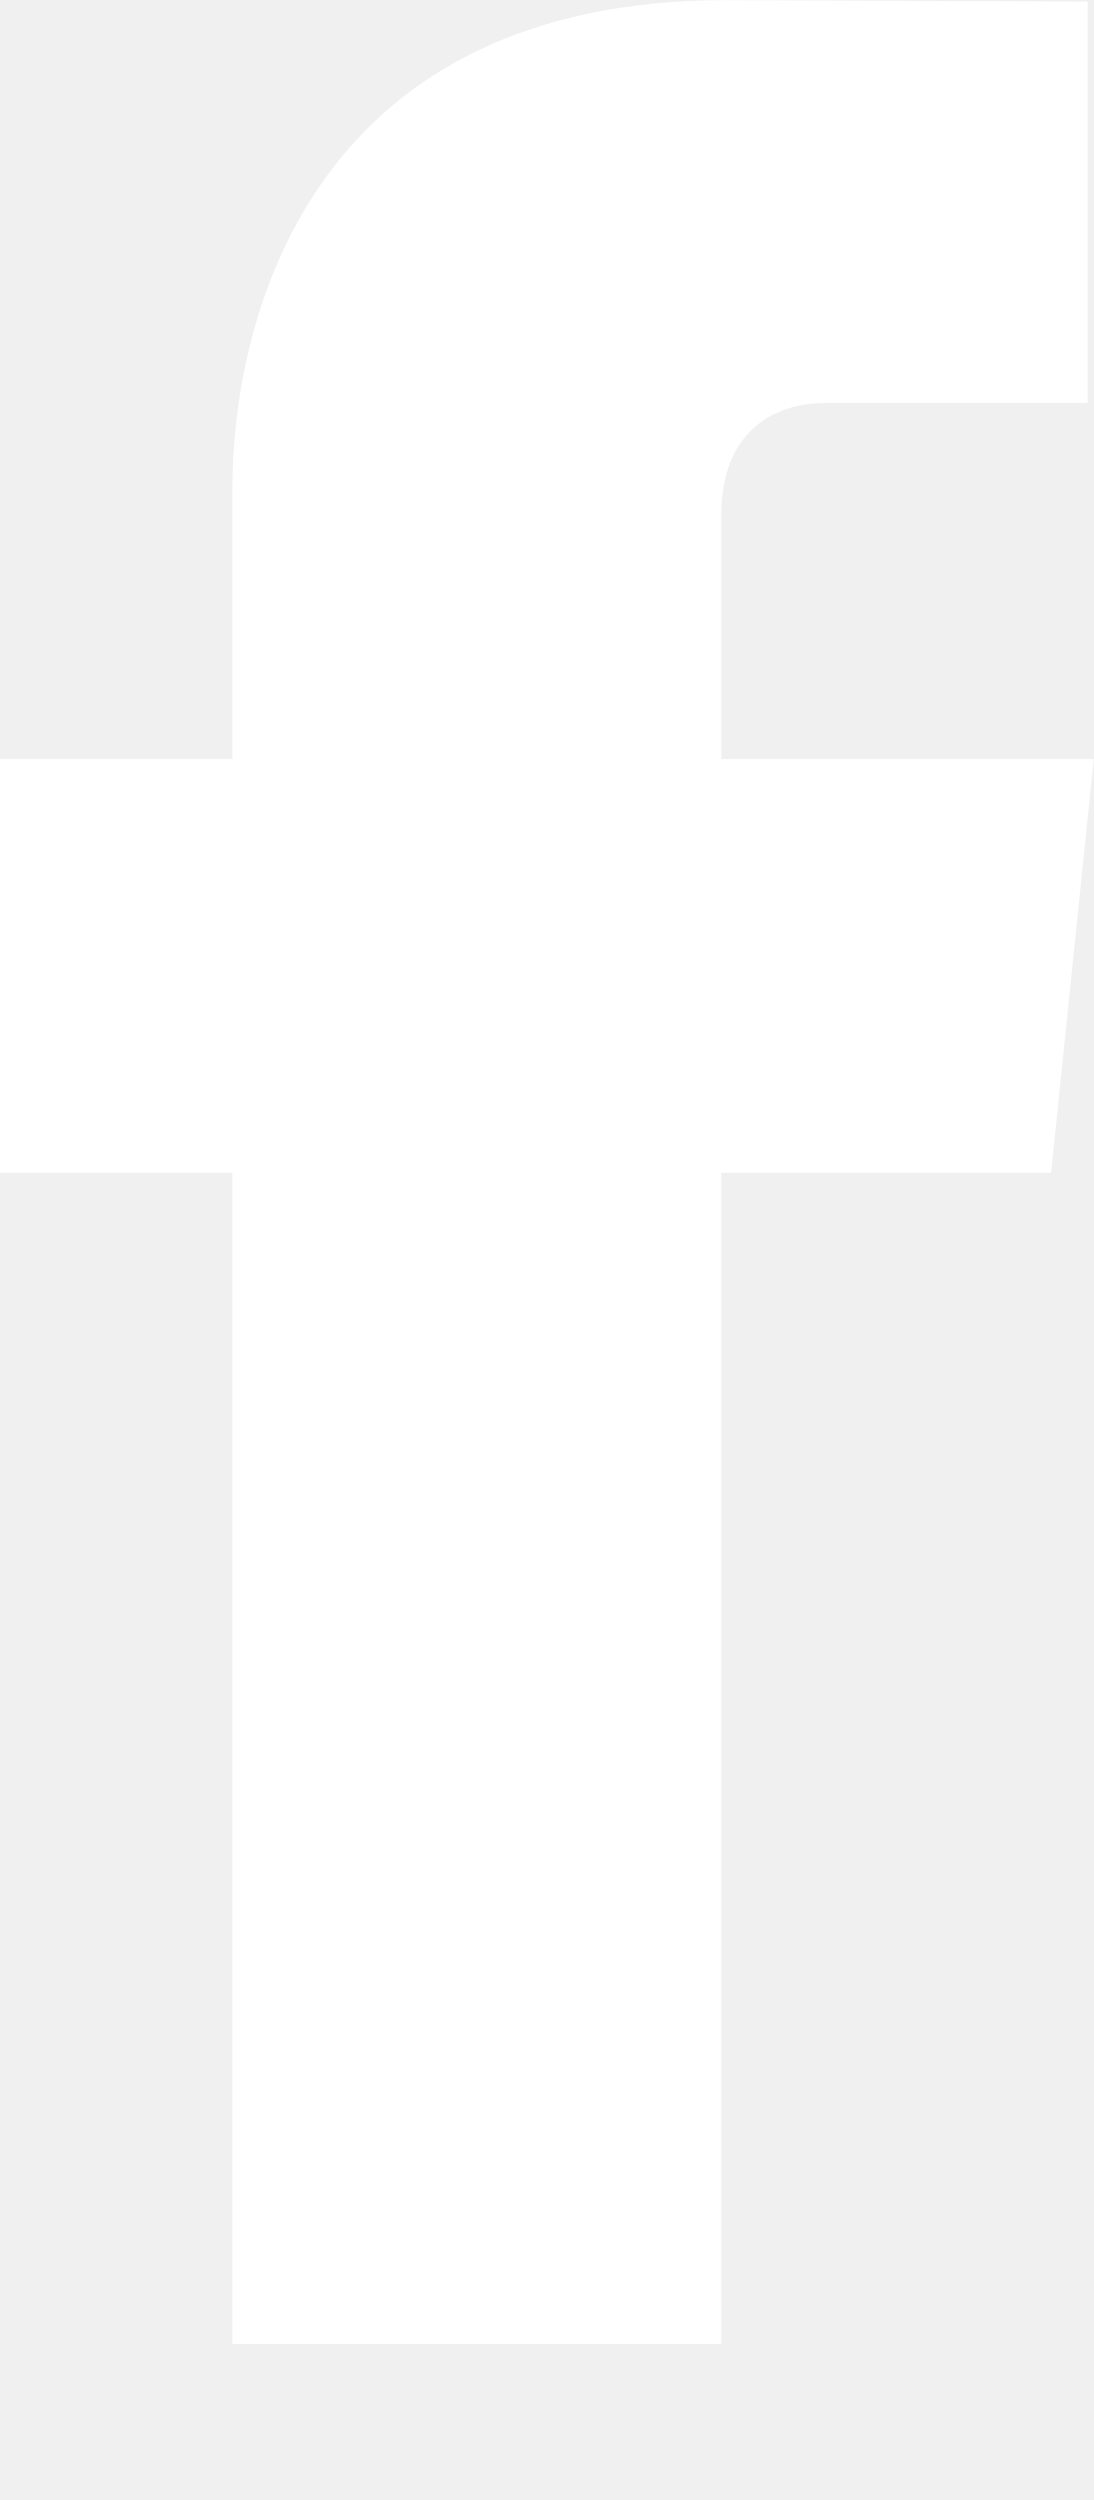
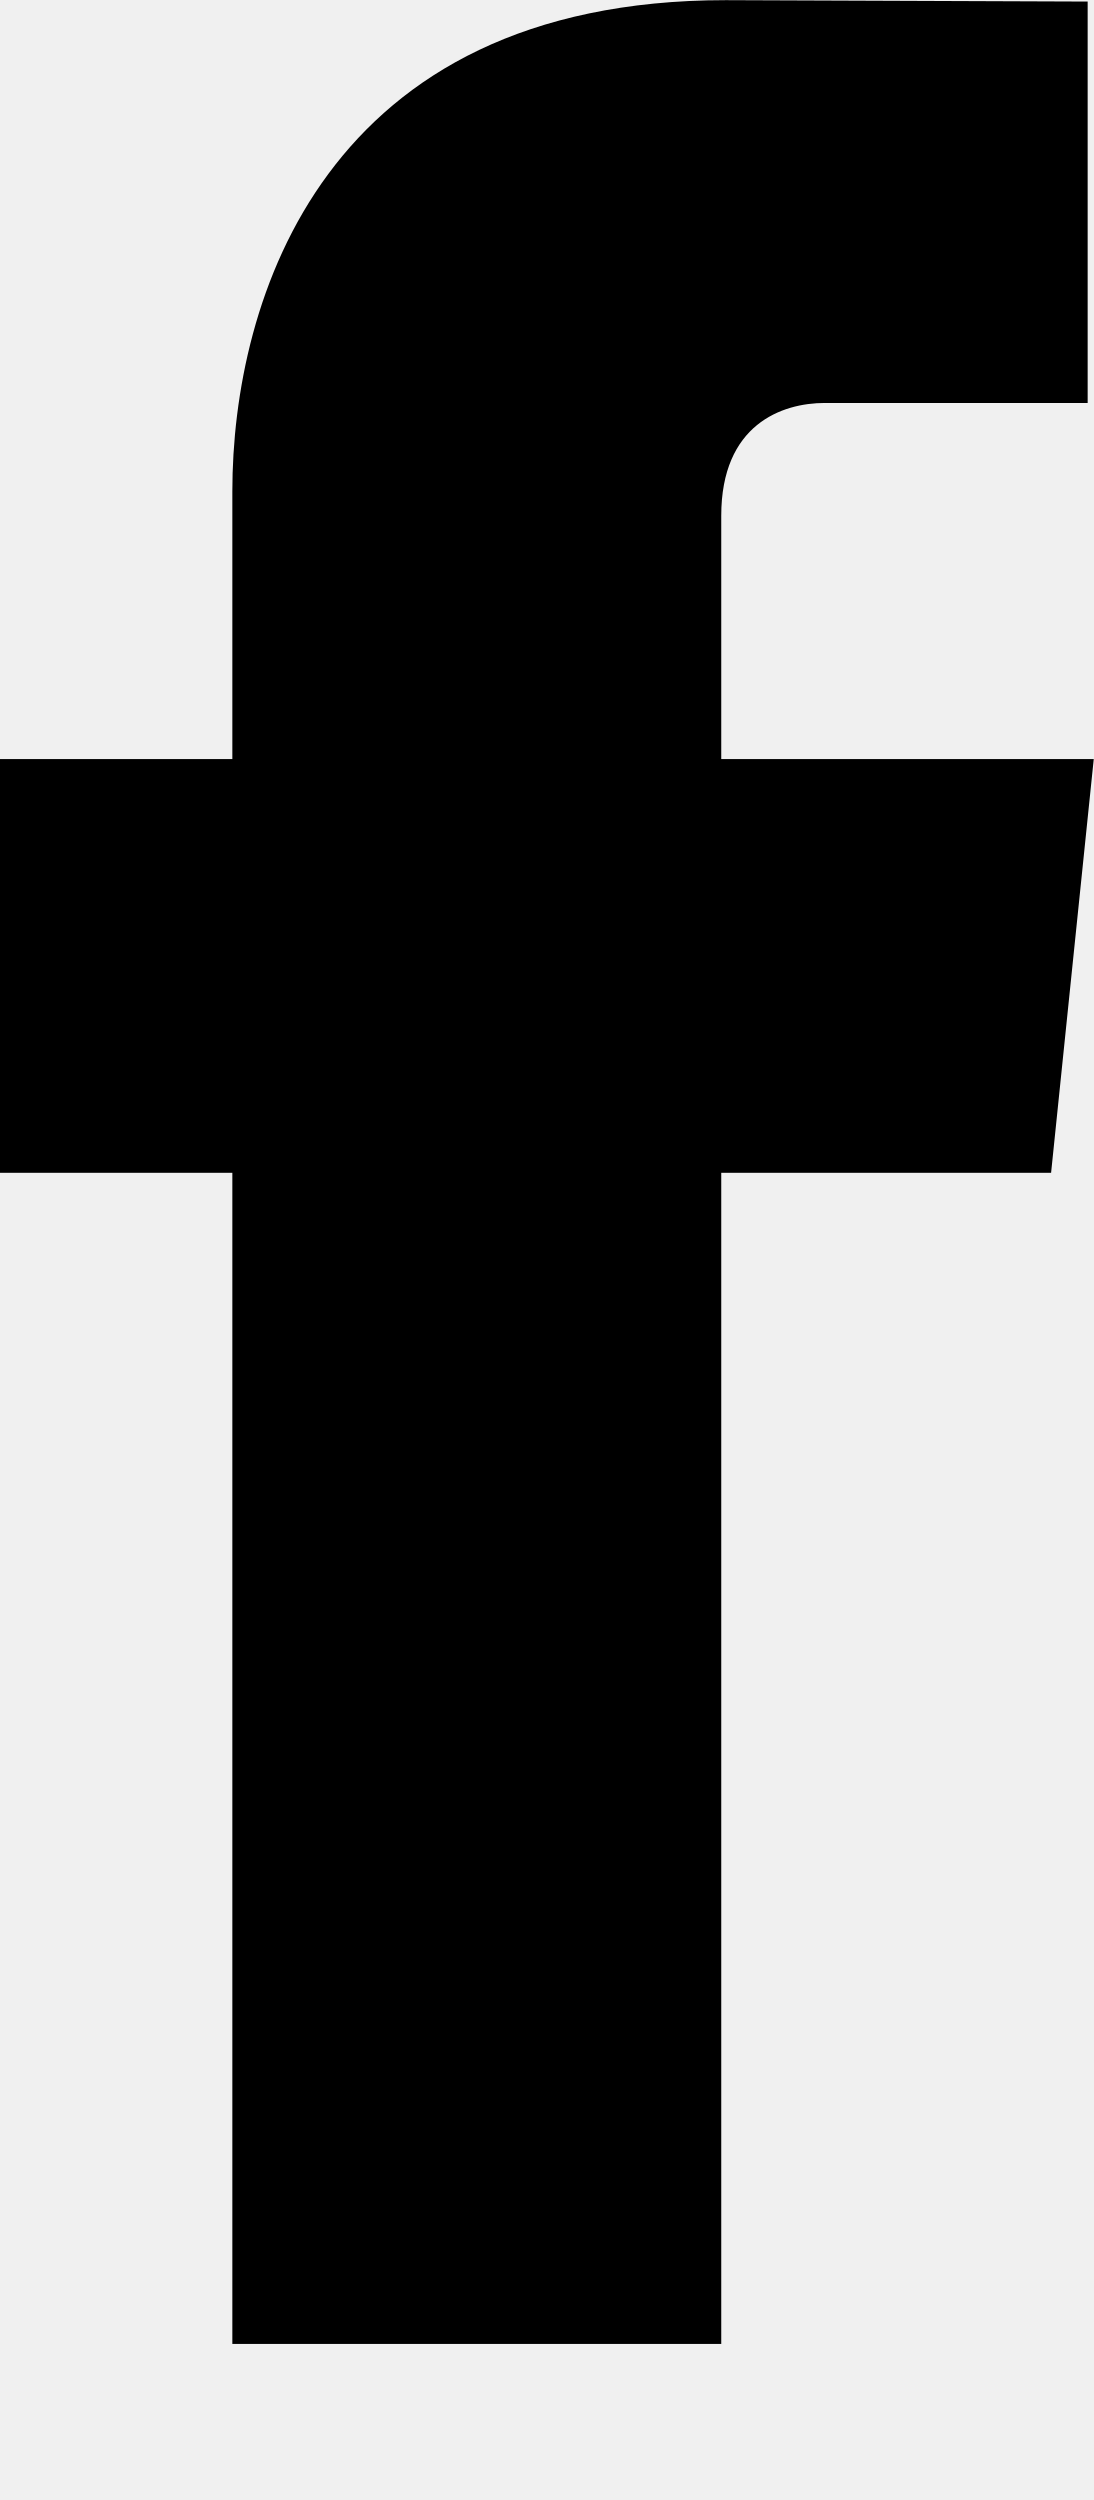
<svg xmlns="http://www.w3.org/2000/svg" id="SvgjsSvg1000" version="1.1" width="7" height="16" viewBox="0 0 7 16">
  <defs id="SvgjsDefs1001" />
-   <path id="SvgjsPath1007" d="M437 61.858L434.616 61.858L434.616 60.301C434.616 59.716 435.005 59.579 435.279 59.579C435.553 59.579 436.961 59.579 436.961 59.579L436.961 57.01L434.645 57.001C432.073 57.001 431.487 58.918 431.487 60.145L431.487 61.858L430 61.858L430 64.506L431.487 64.506C431.487 67.905 431.487 72.001 431.487 72.001L434.616 72.001C434.616 72.001 434.616 67.864 434.616 64.506L436.727 64.506Z " fill="#ffffff" transform="matrix(1,0,0,1,-430,-57)" />
+   <path id="SvgjsPath1007" d="M437 61.858L434.616 61.858L434.616 60.301C434.616 59.716 435.005 59.579 435.279 59.579C435.553 59.579 436.961 59.579 436.961 59.579L436.961 57.01L434.645 57.001C432.073 57.001 431.487 58.918 431.487 60.145L431.487 61.858L430 61.858L430 64.506L431.487 64.506C431.487 67.905 431.487 72.001 431.487 72.001L434.616 72.001C434.616 72.001 434.616 67.864 434.616 64.506L436.727 64.506Z " transform="matrix(1,0,0,1,-430,-57)" />
</svg>
